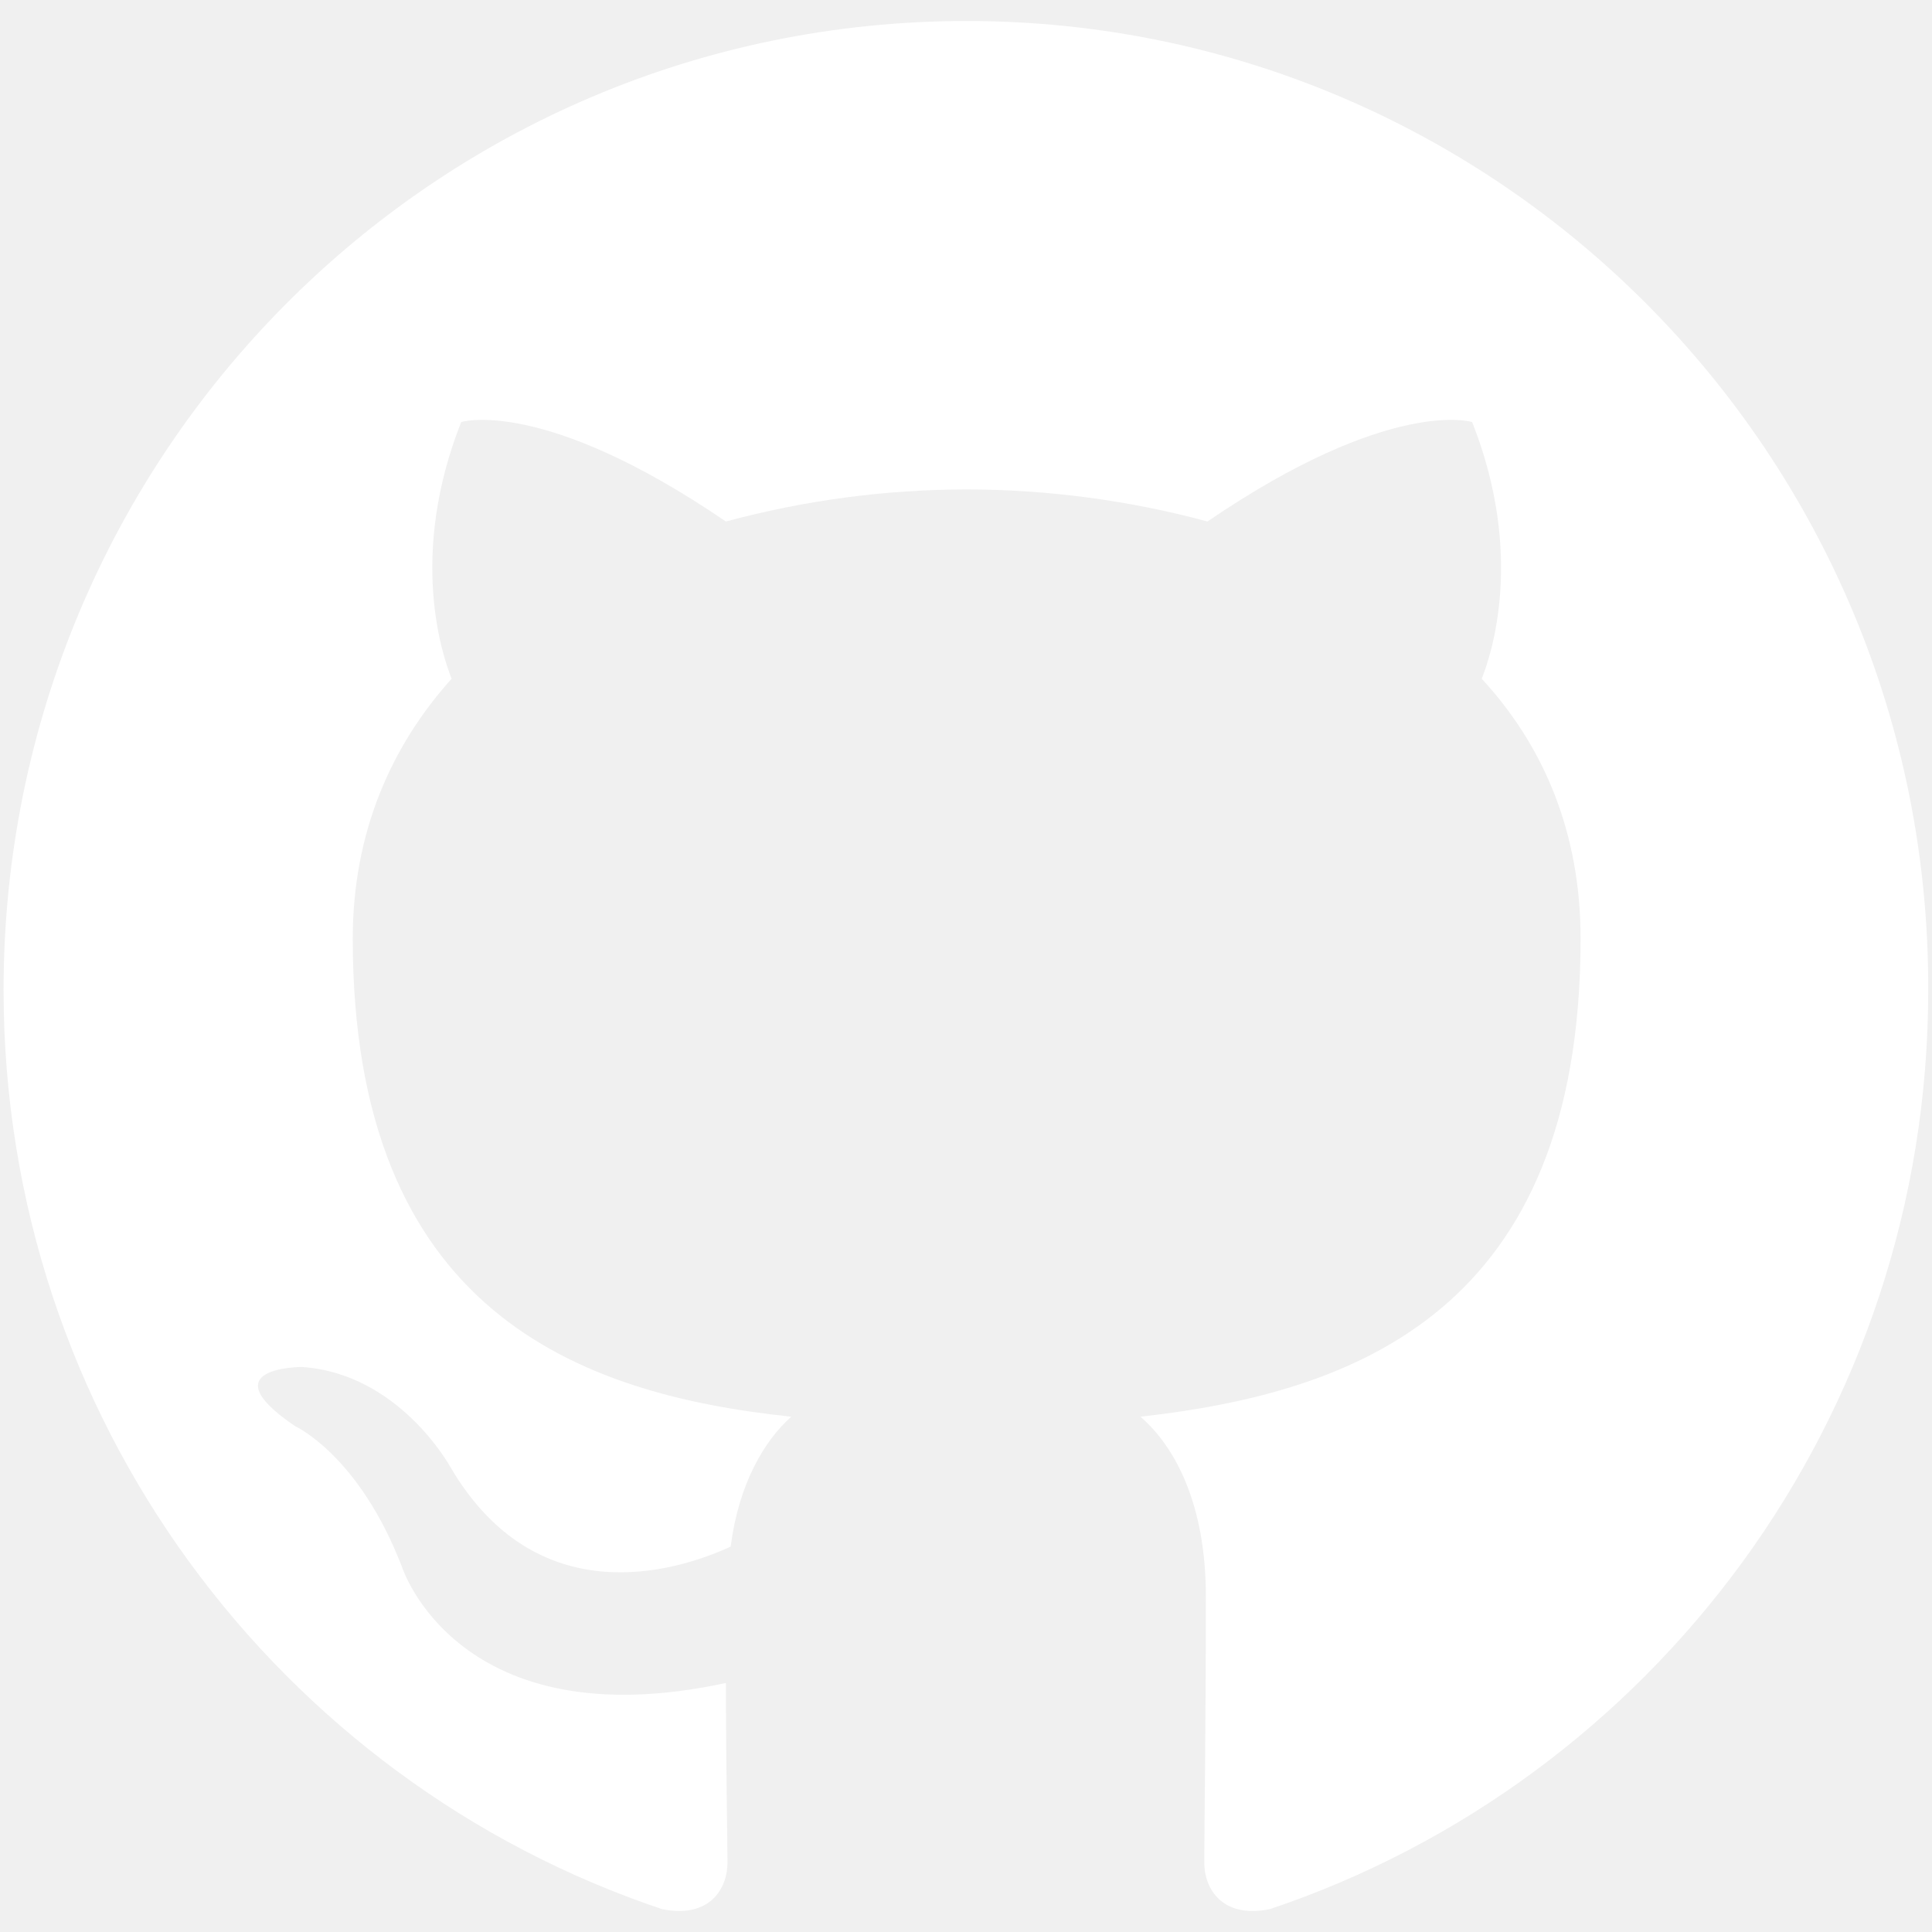
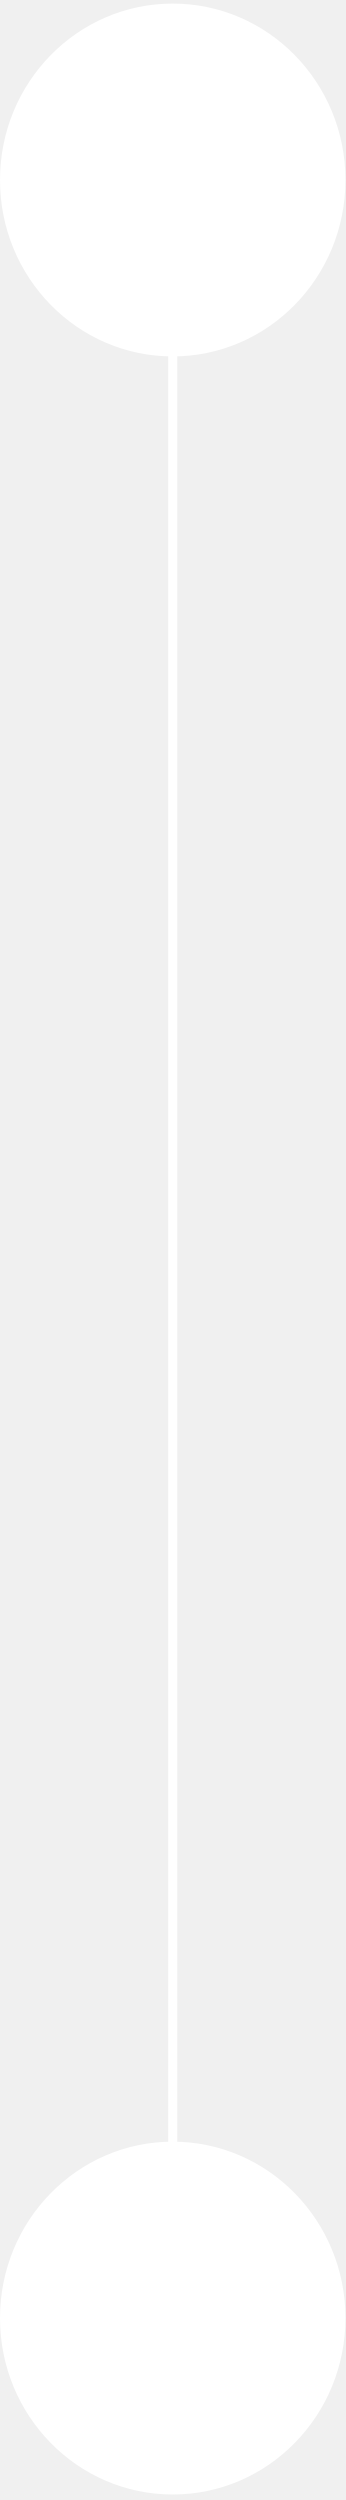
- <svg xmlns="http://www.w3.org/2000/svg" width="46" height="46" viewBox="0 0 46 46" fill="none">
-   <path fill-rule="evenodd" clip-rule="evenodd" d="M23.016 0.5C10.336 0.5 0.085 10.812 0.085 23.57C0.085 33.769 6.653 42.401 15.765 45.456C16.904 45.686 17.321 44.96 17.321 44.349C17.321 43.814 17.284 41.981 17.284 40.071C10.905 41.446 9.576 37.321 9.576 37.321C8.551 34.647 7.032 33.96 7.032 33.96C4.944 32.547 7.184 32.547 7.184 32.547C9.5 32.699 10.715 34.915 10.715 34.915C12.765 38.428 16.068 37.436 17.397 36.824C17.587 35.335 18.195 34.303 18.84 33.731C13.752 33.196 8.399 31.21 8.399 22.348C8.399 19.827 9.31 17.765 10.753 16.16C10.525 15.588 9.728 13.219 10.981 10.049C10.981 10.049 12.917 9.438 17.283 12.417C19.152 11.912 21.08 11.655 23.016 11.653C24.952 11.653 26.926 11.921 28.749 12.417C33.115 9.438 35.051 10.049 35.051 10.049C36.305 13.219 35.507 15.588 35.279 16.16C36.76 17.765 37.633 19.827 37.633 22.348C37.633 31.21 32.28 33.157 27.154 33.731C27.99 34.456 28.711 35.831 28.711 38.008C28.711 41.102 28.673 43.585 28.673 44.349C28.673 44.96 29.091 45.686 30.23 45.457C39.342 42.401 45.91 33.769 45.91 23.57C45.947 10.812 35.659 0.5 23.016 0.5Z" fill="white" />
+ <svg xmlns="http://www.w3.org/2000/svg" width="38" height="275" viewBox="0 0 38 275" fill="none">
+   <path d="M37.5 19.8C37.5 30.242 29.217 38.706 19 38.706C8.783 38.706 0.5 30.242 0.5 19.8C0.5 9.359 8.783 0.895 19 0.895C29.217 0.895 37.5 9.359 37.5 19.8Z" fill="white" />
+   <path d="M37.5 254.989C37.5 265.43 29.217 273.895 19 273.895C8.783 273.895 0.5 265.43 0.5 254.989C0.5 244.547 8.783 236.083 19 236.083C29.217 236.083 37.5 244.547 37.5 254.989Z" fill="white" />
+   <path d="M19 19.8L19 254.989M37.5 19.8C37.5 30.242 29.217 38.706 19 38.706C8.783 38.706 0.5 30.242 0.5 19.8C0.5 9.359 8.783 0.895 19 0.895C29.217 0.895 37.5 9.359 37.5 19.8ZM37.5 254.989C37.5 265.43 29.217 273.895 19 273.895C8.783 273.895 0.5 265.43 0.5 254.989C0.5 244.547 8.783 236.083 19 236.083C29.217 236.083 37.5 244.547 37.5 254.989Z" stroke="white" />
</svg>
